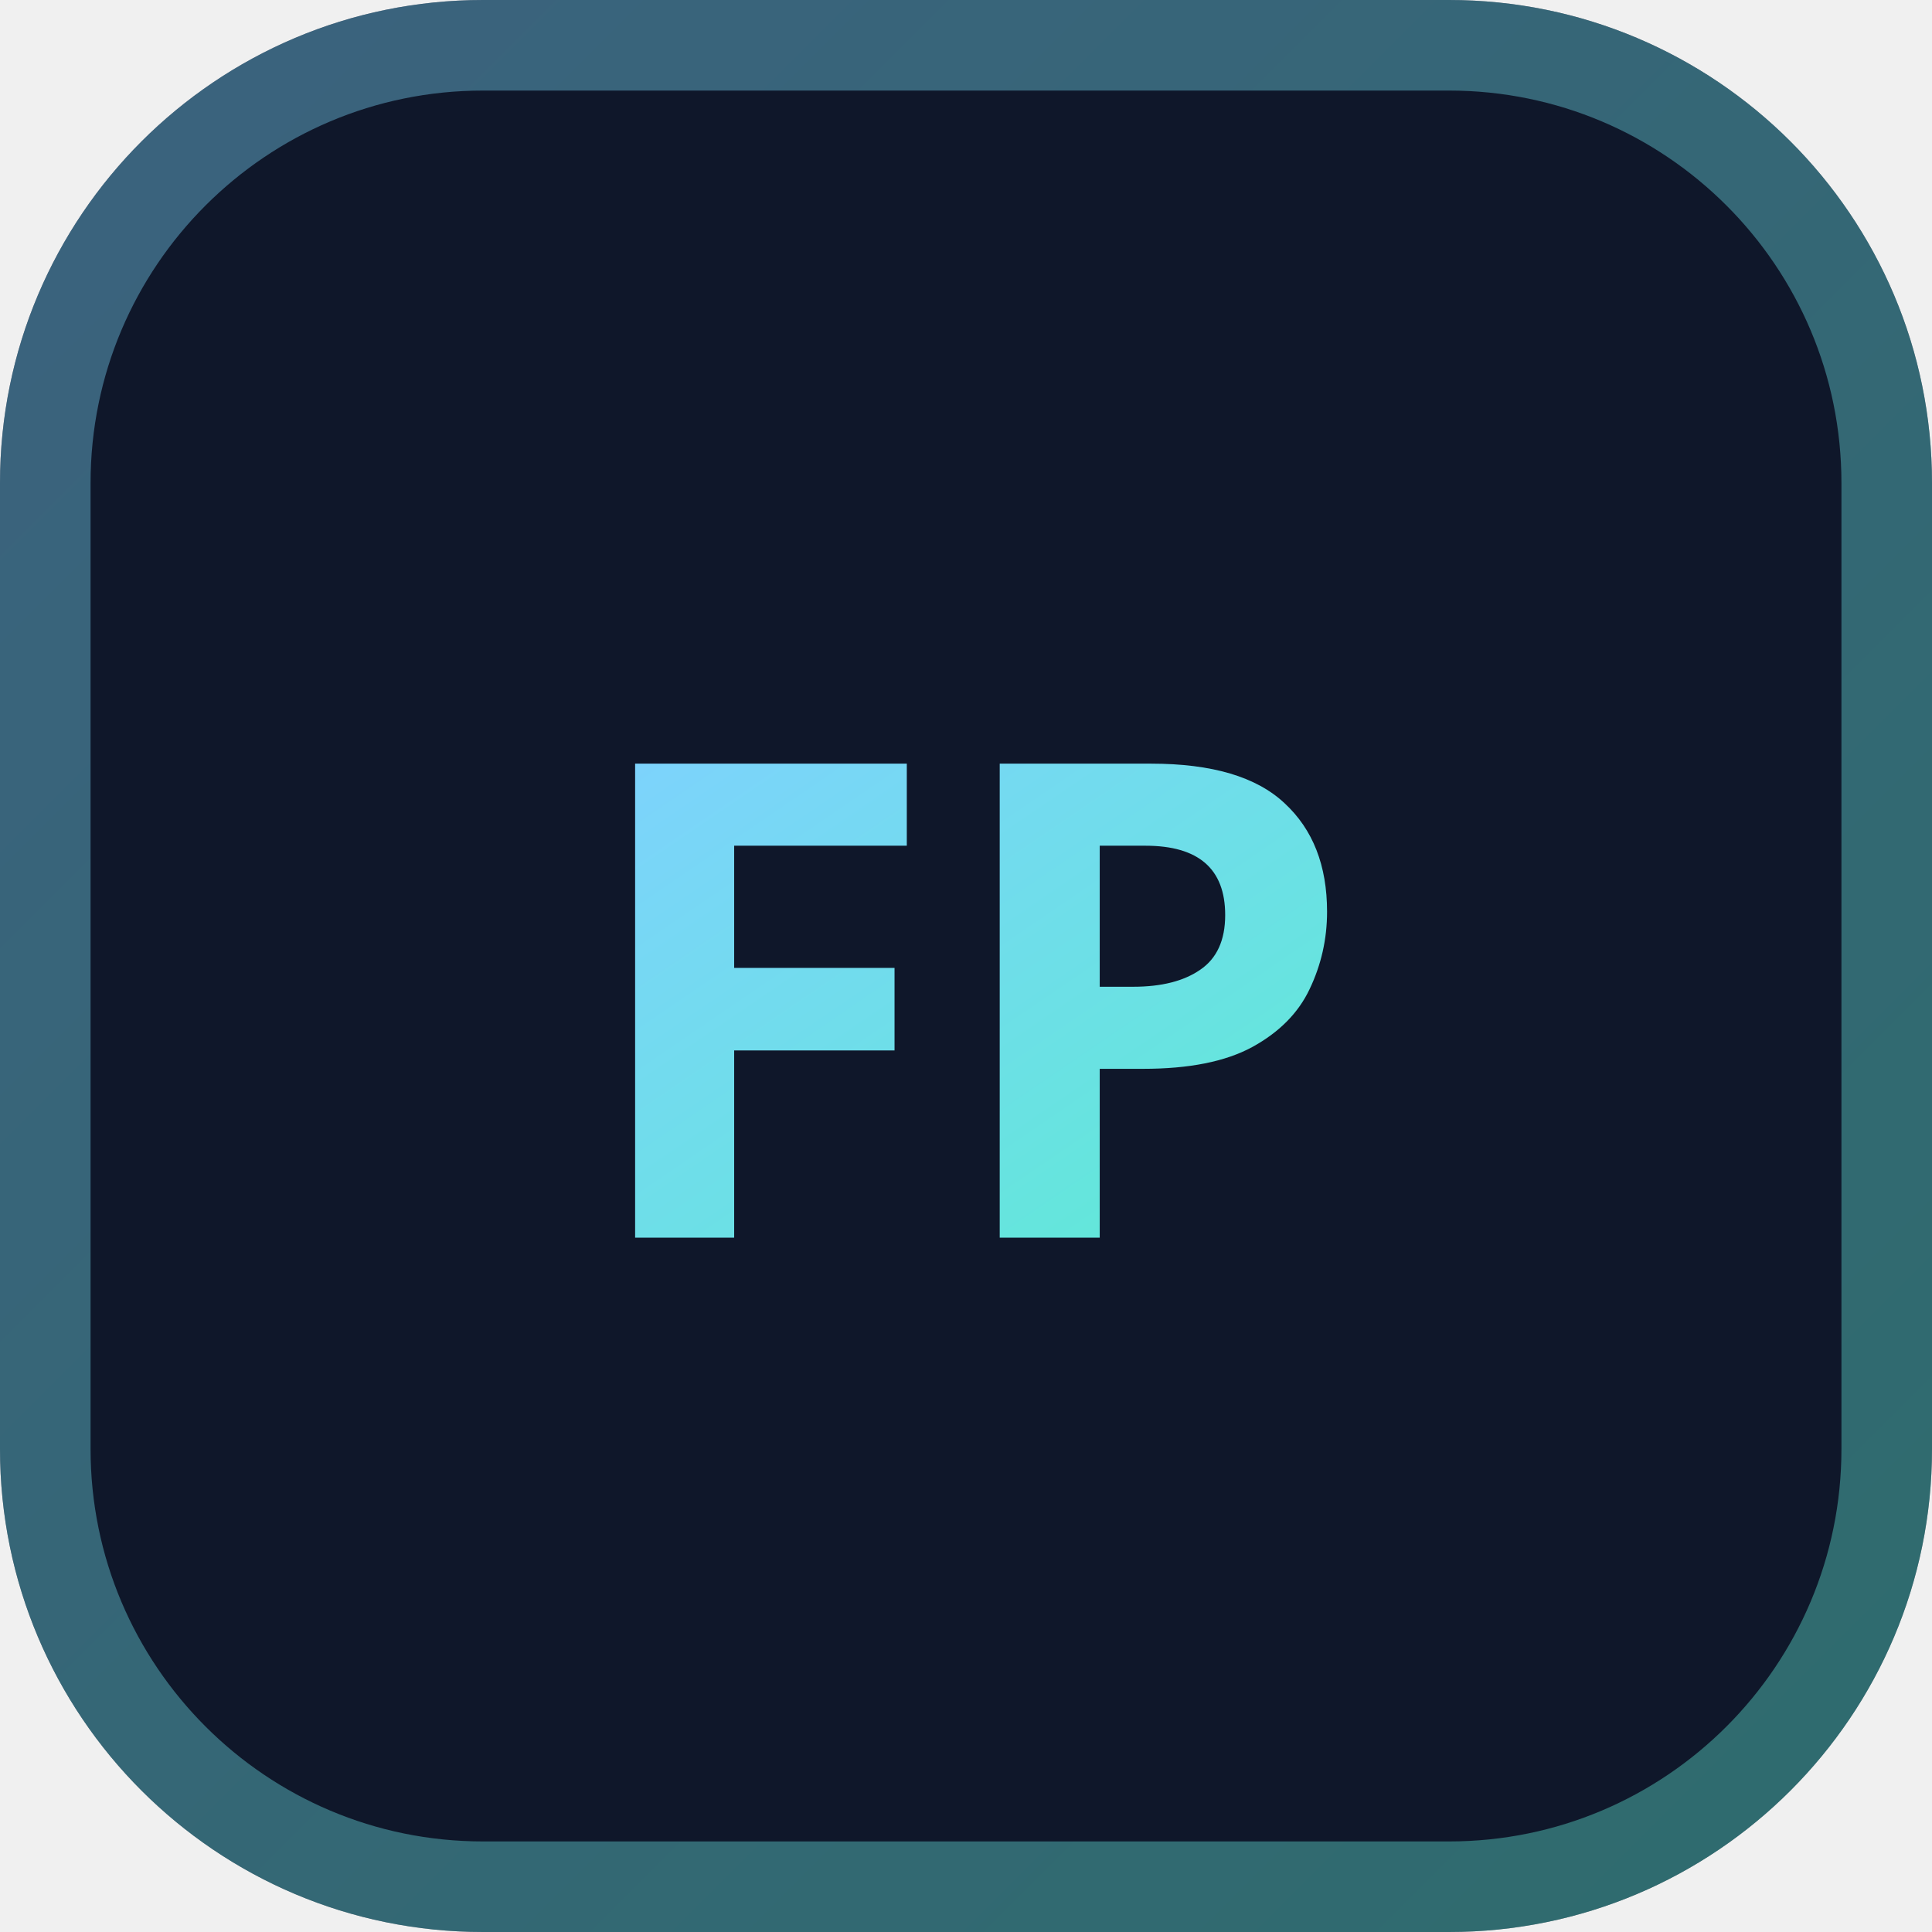
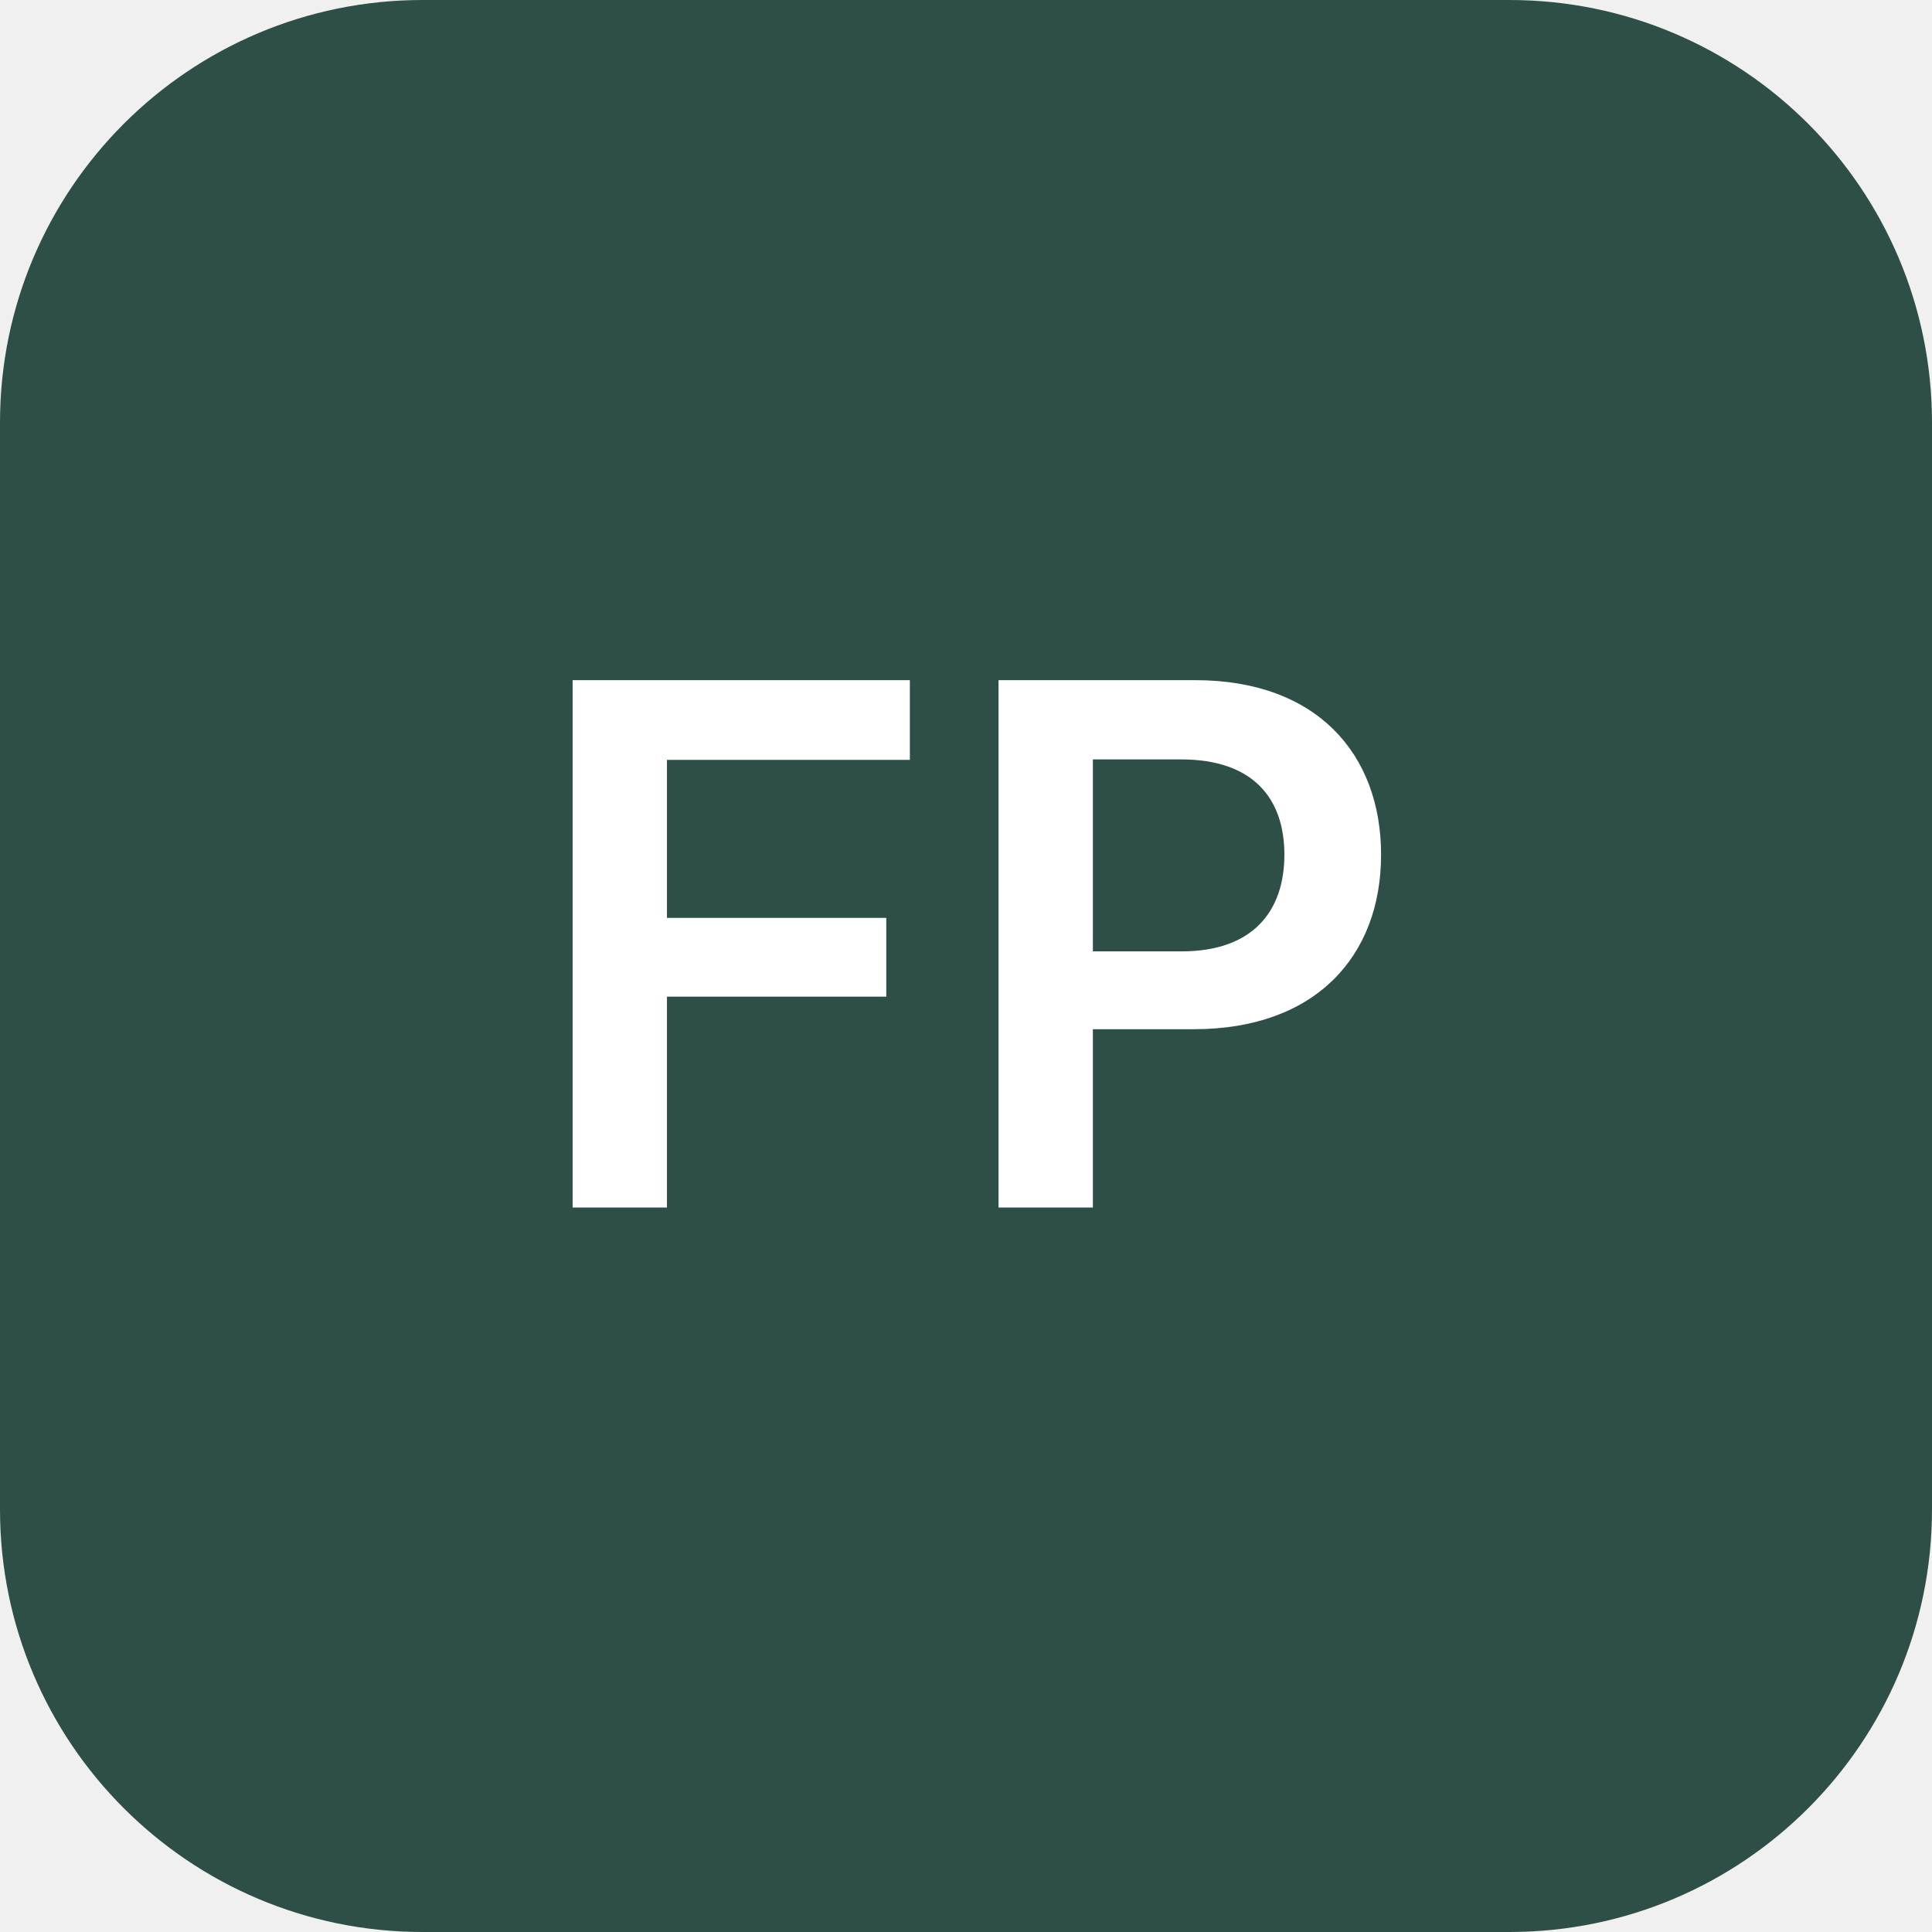
<svg xmlns="http://www.w3.org/2000/svg" viewBox="0 0 64 64">
-   <defs>
-     <linearGradient id="g" x1="0" y1="0" x2="1" y2="1">
-       <stop offset="0" stop-color="#7dd3fc" />
-       <stop offset="1" stop-color="#5eead4" />
-     </linearGradient>
-   </defs>
-   <rect width="64" height="64" rx="16" fill="#0f172a" />
-   <rect x="1.5" y="1.5" width="61" height="61" rx="14.5" fill="none" stroke="url(#g)" stroke-opacity="0.4" stroke-width="3" />
-   <text x="32" y="41" font-family="'Space Grotesk', system-ui, sans-serif" font-size="22" font-weight="700" fill="url(#g)" text-anchor="middle">FP</text>
+   <rect width="64" height="64" rx="14" fill="#2e4f47" />
+   <text x="32" y="40" font-family="ui-sans-serif, system-ui, -apple-system, sans-serif" font-size="24" font-weight="600" fill="#ffffff" text-anchor="middle">FP</text>
</svg>
